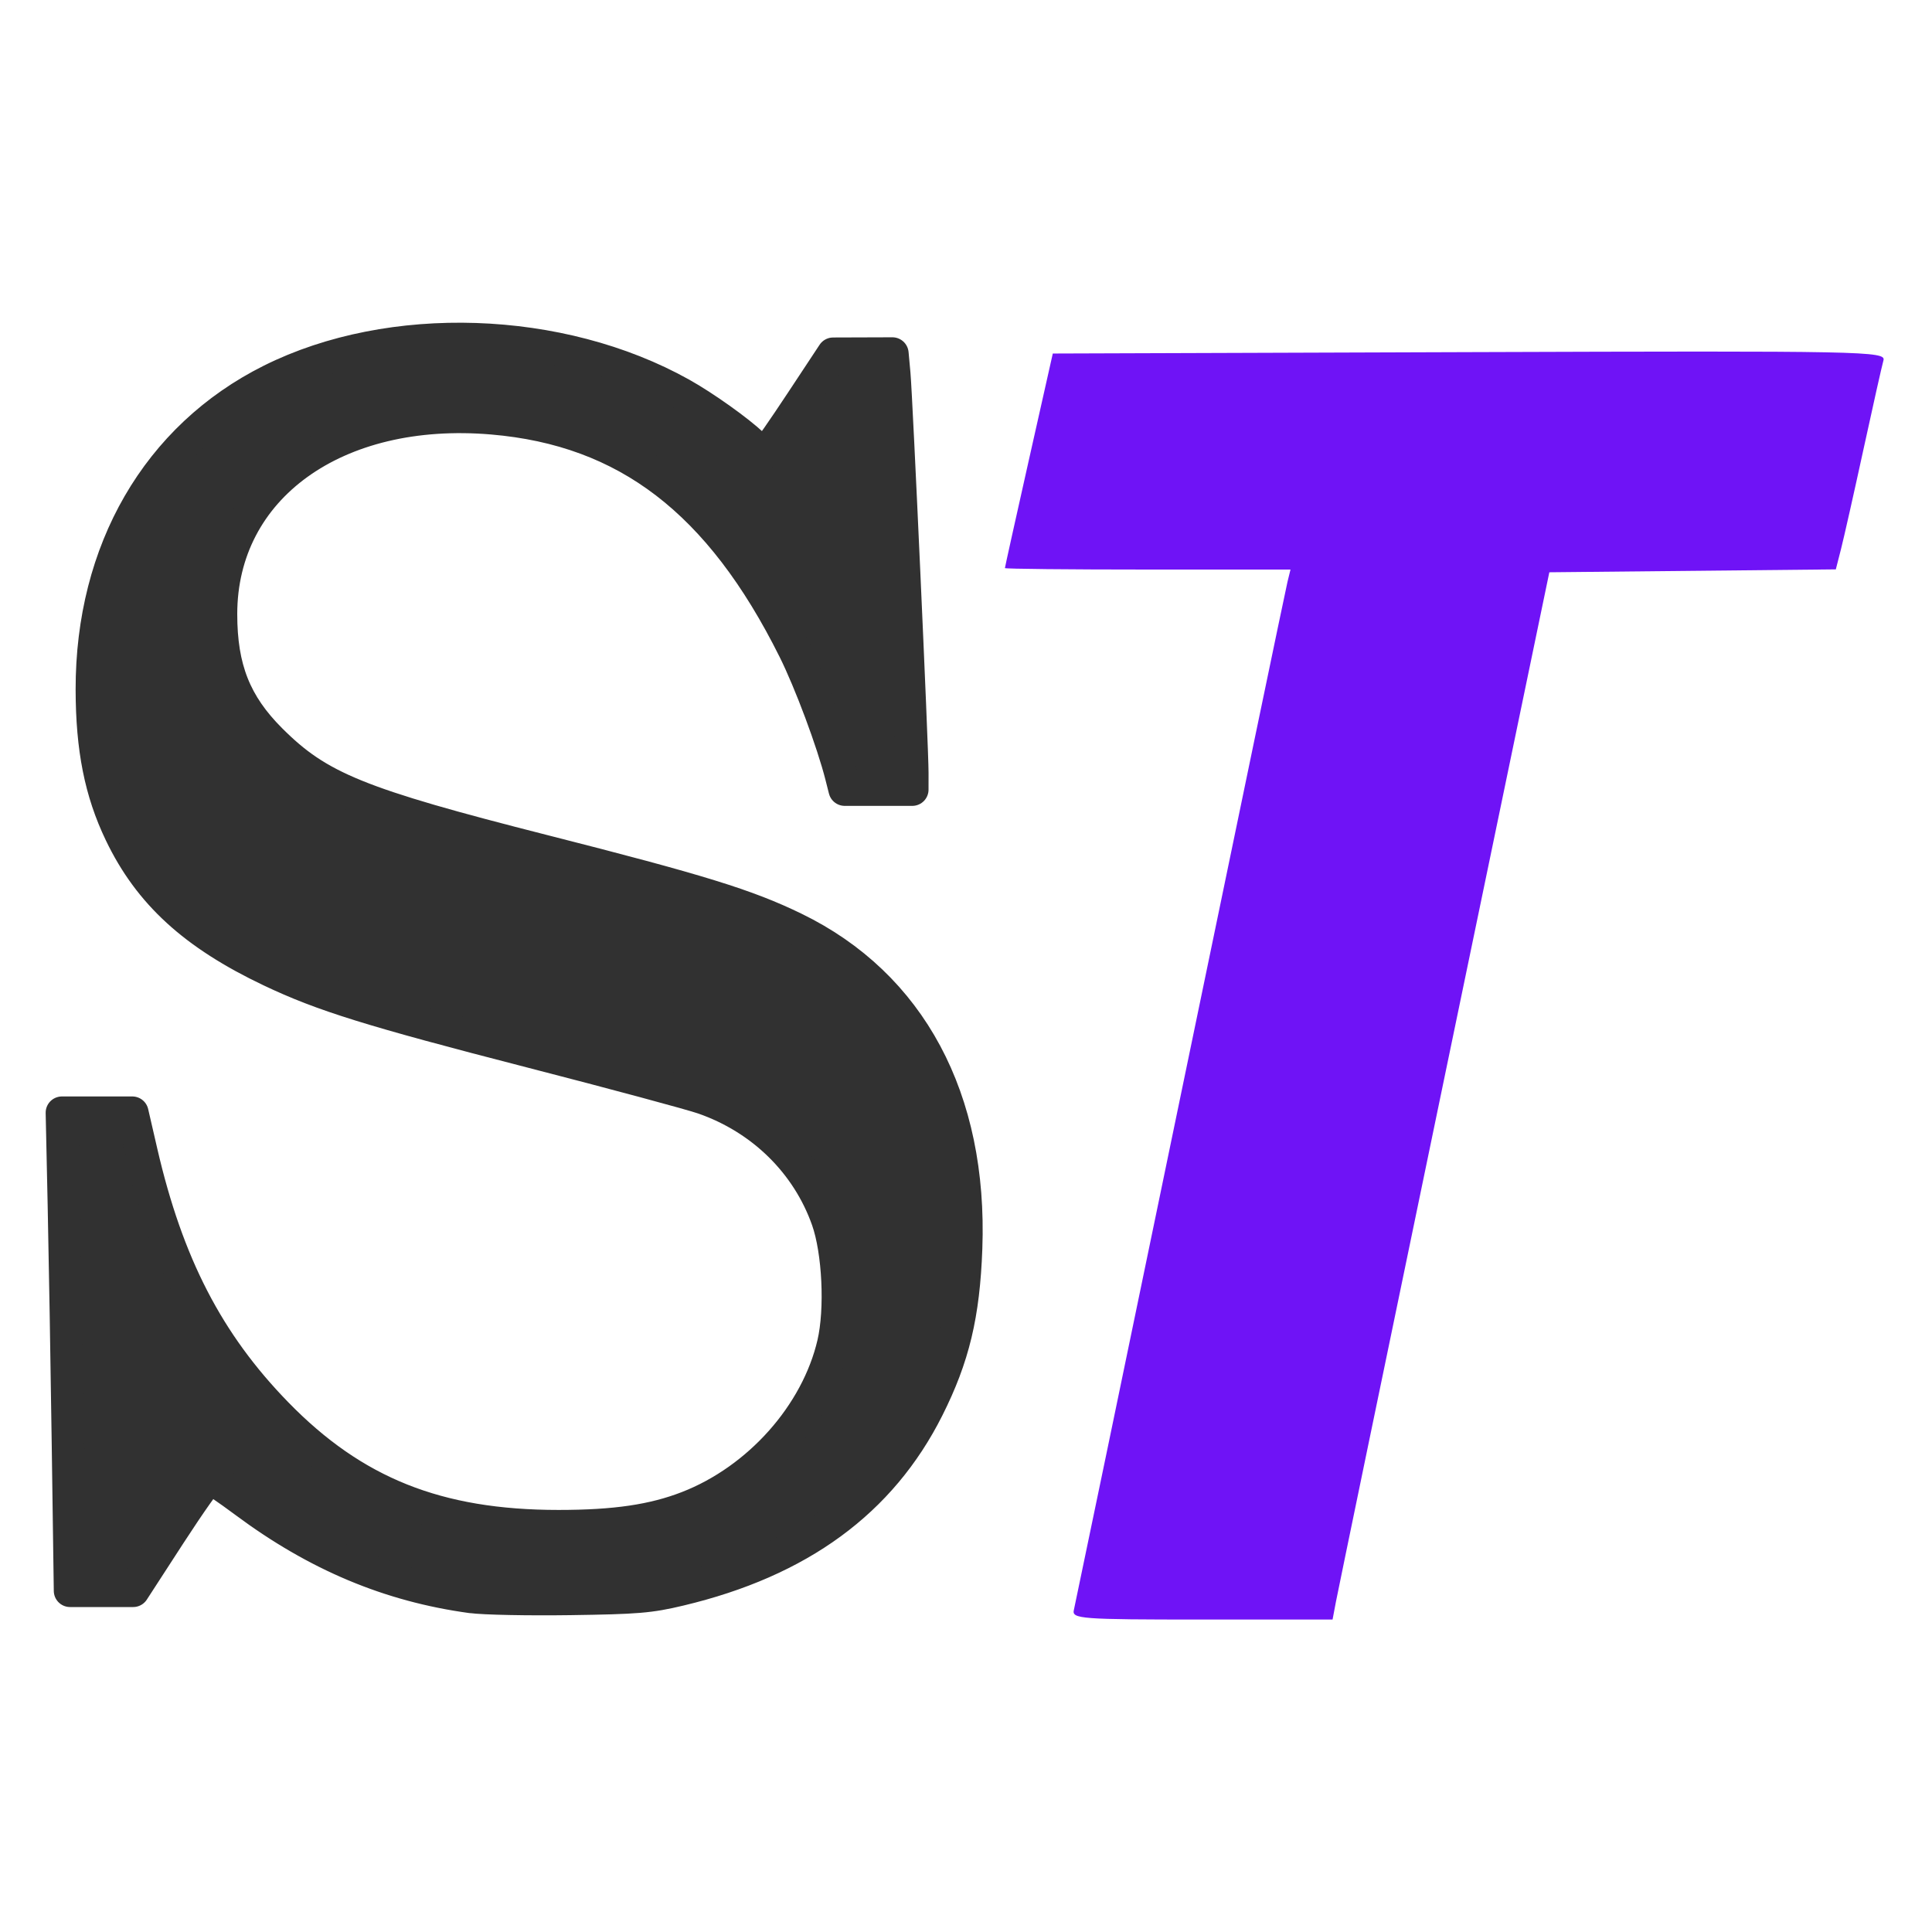
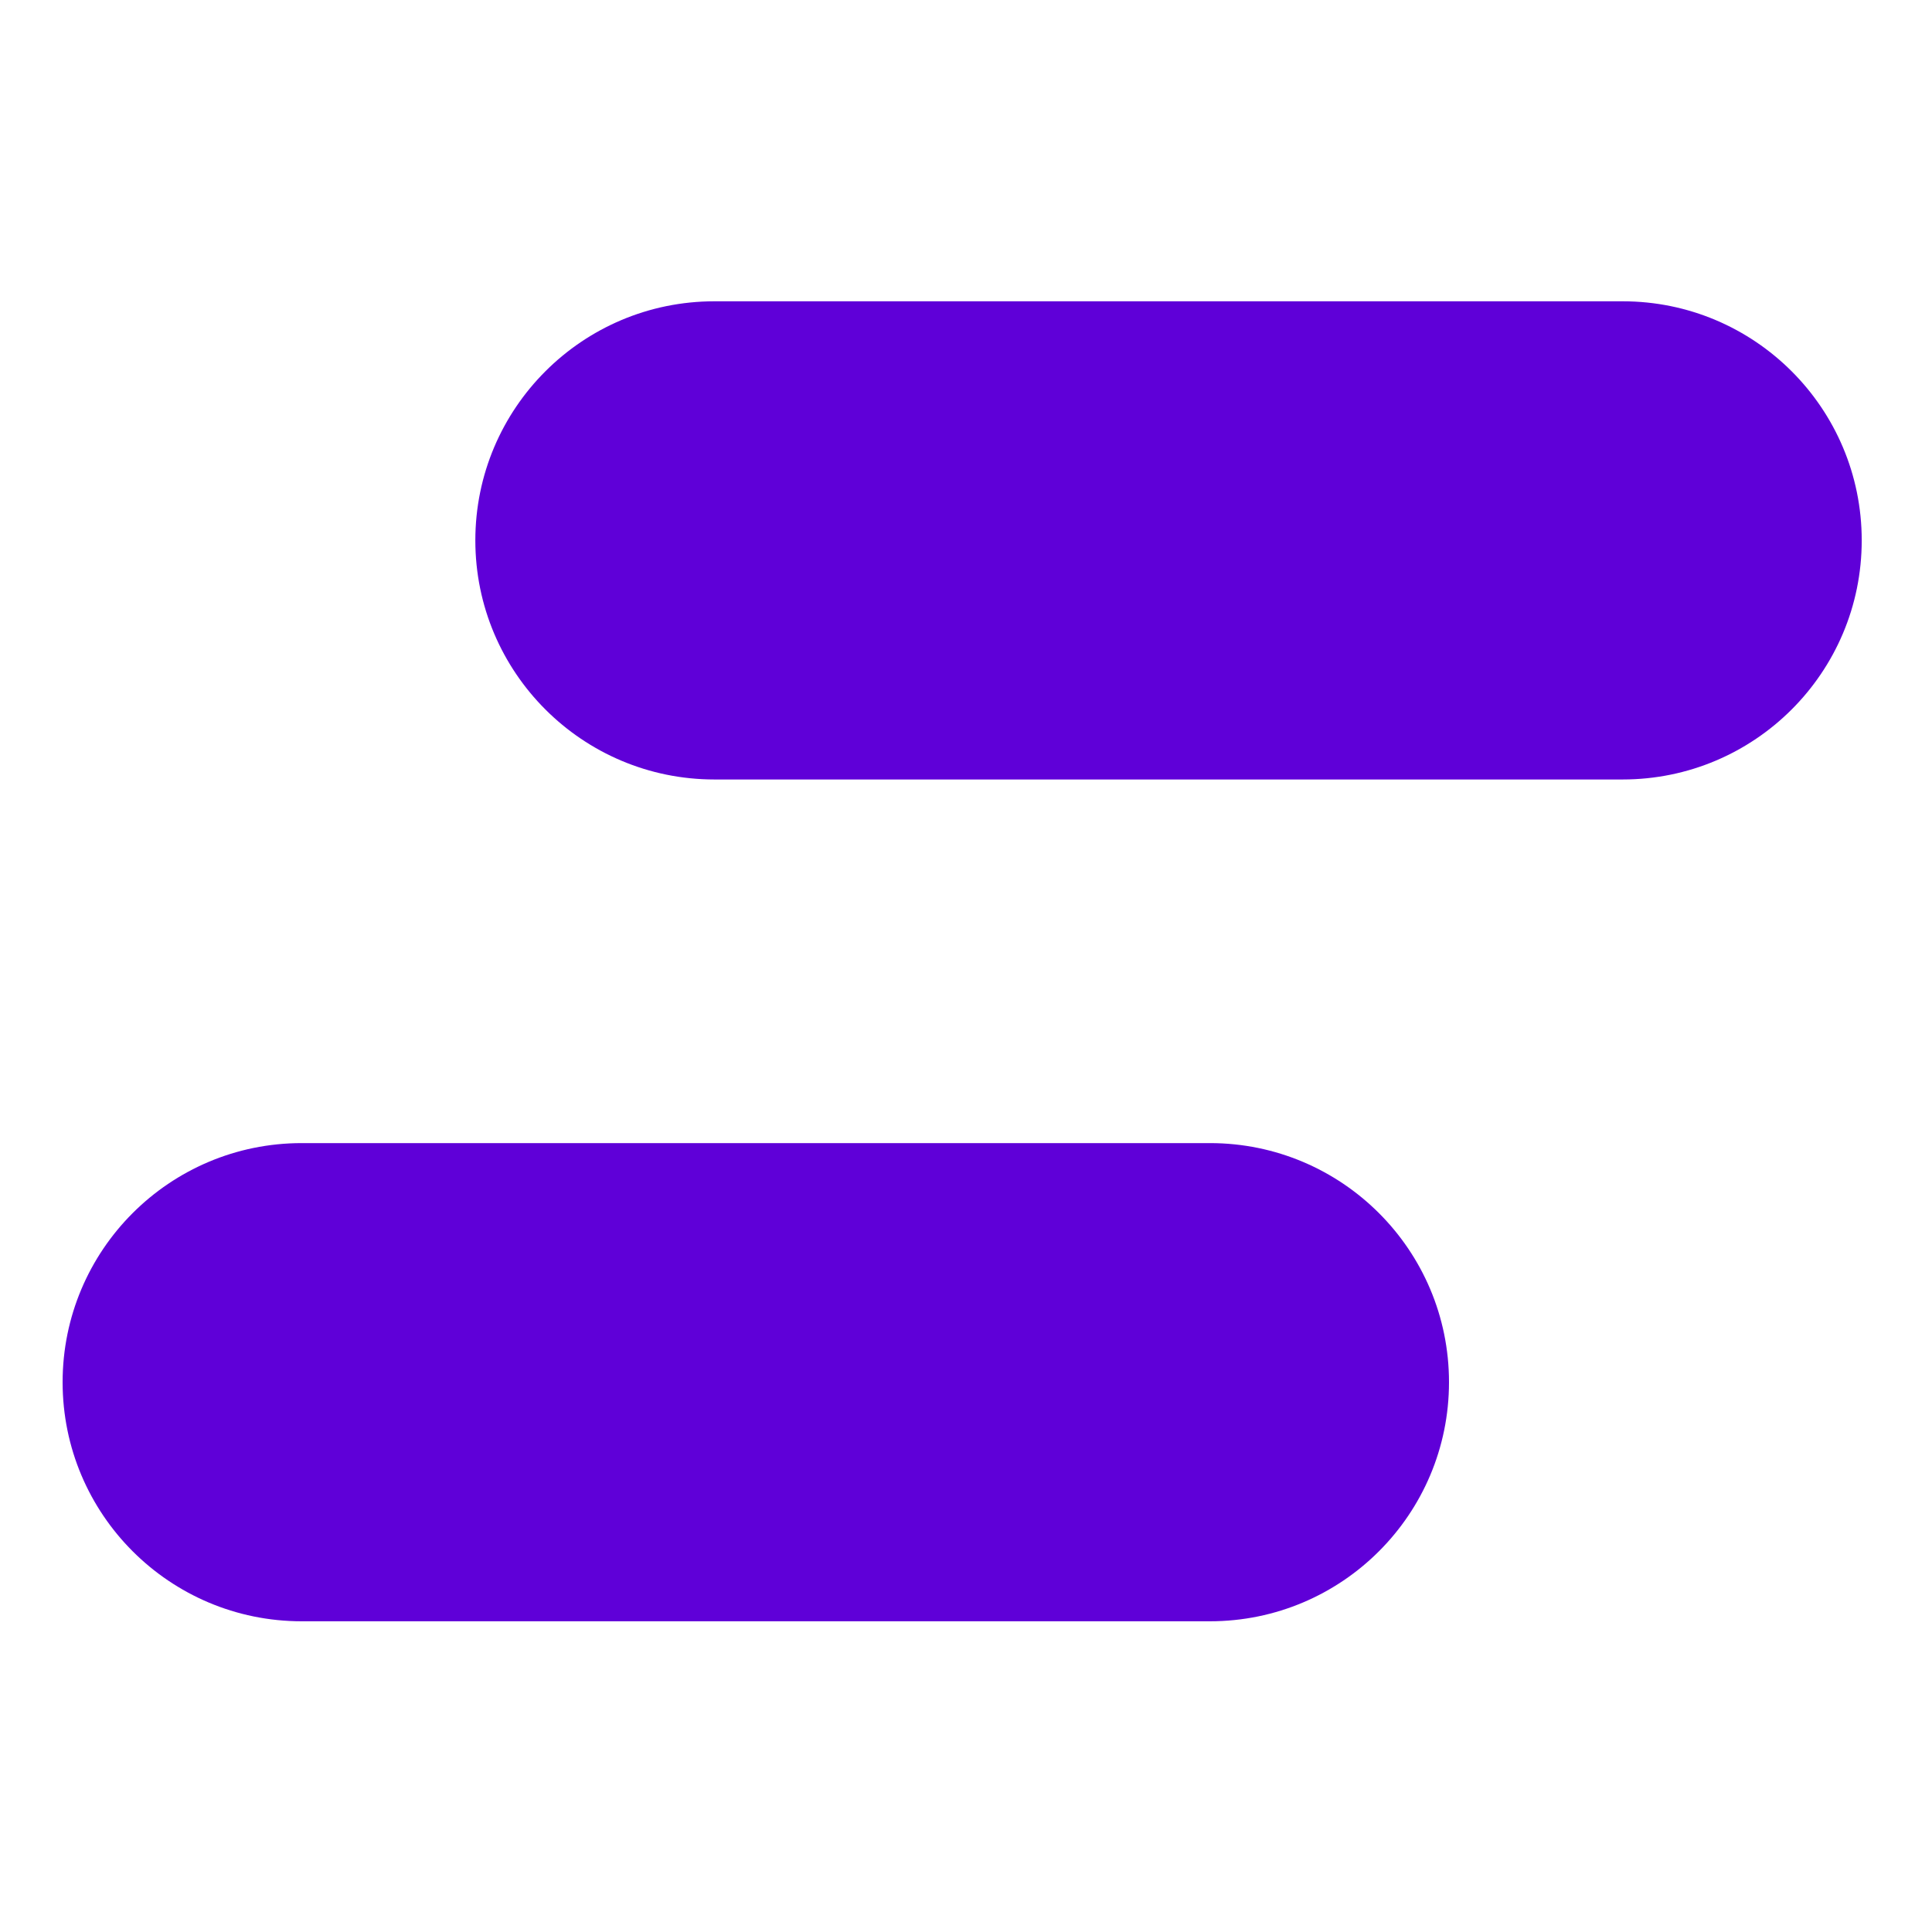
<svg xmlns="http://www.w3.org/2000/svg" width="120.0px" height="120.0px" viewBox="0 0 120.0 120.0" version="1.1" id="SVGRoot">
-   <defs id="defs56875" />
+   <defs id="defs4103" />
  <g id="layer1">
-     <path style="fill:#6f13f6;fill-opacity:1;stroke-width:2.767;stroke-linecap:round;stroke-linejoin:round;stroke-miterlimit:4;stroke-dasharray:none" d="m 66.7,100 c 0.077,-0.327 3.053,-14.657 6.611,-31.845 3.558,-17.188 6.554,-31.595 6.657,-32.015 l 0.187,-0.764 h -8.869 c -4.878,0 -8.869,-0.041 -8.869,-0.091 0,-0.05 0.669,-3.069 1.487,-6.709 l 1.487,-6.618 25.881,-0.087 c 24.545,-0.082 25.873,-0.056 25.713,0.51 -0.093,0.328 -0.651,2.813 -1.24,5.522 -0.589,2.709 -1.217,5.496 -1.395,6.194 l -0.324,1.268 -8.897,0.09 -8.897,0.09 -6.523,31.42 c -3.588,17.281 -6.617,31.917 -6.732,32.524 l -0.209,1.104 h -8.105 c -7.547,0 -8.095,-0.041 -7.964,-0.594 z" id="path1201" />
-     <path style="fill:#313131;fill-opacity:1;stroke:#313131;stroke-width:2.018;stroke-linecap:round;stroke-linejoin:round;stroke-miterlimit:4;stroke-dasharray:none;stroke-opacity:1" d="m 29.276,99.19 c -5.081,-0.694 -9.601,-2.592 -14.045,-5.898 -1.103,-0.821 -2.097,-1.495 -2.207,-1.497 -0.11,-0.004 -1.225,1.574 -2.477,3.503 L 8.272,98.807 H 6.311 4.35 L 4.222,89.728 C 4.152,84.734 4.038,78.053 3.97,74.881 L 3.845,69.112 h 2.187 2.187 l 0.567,2.458 c 1.61,6.973 4.132,11.851 8.389,16.223 4.792,4.922 9.995,7.001 17.517,7.001 3.521,0 5.884,-0.347 8.026,-1.179 4.407,-1.711 8.02,-5.771 9.041,-10.157 0.496,-2.131 0.322,-5.749 -0.369,-7.701 -1.249,-3.526 -4.066,-6.287 -7.702,-7.551 C 42.935,67.944 38.12,66.647 32.988,65.325 23.036,62.761 20.042,61.83 16.811,60.294 12.048,58.031 9.274,55.492 7.483,51.757 6.246,49.178 5.712,46.493 5.706,42.829 5.694,34.199 9.783,27.139 16.837,23.615 c 7.427,-3.711 17.957,-3.36 25.485,0.85 1.414,0.791 3.52,2.29 4.443,3.162 0.349,0.33 0.717,0.549 0.817,0.487 0.1,-0.062 1.079,-1.47 2.174,-3.128 l 1.992,-3.015 1.84,-0.006 1.84,-0.006 0.115,1.254 c 0.138,1.506 1.124,23.278 1.122,24.779 l -0.001,1.053 H 54.565 52.466 L 52.25,48.192 C 51.717,46.087 50.325,42.357 49.323,40.347 44.734,31.142 38.933,26.693 30.593,25.982 20.849,25.152 13.727,30.287 13.727,38.143 c 0,3.382 0.877,5.599 3.091,7.809 2.978,2.973 5.433,3.972 16.978,6.907 9.659,2.456 12.586,3.36 15.552,4.803 7.201,3.503 10.998,10.583 10.658,19.874 -0.151,4.122 -0.781,6.753 -2.378,9.932 -2.914,5.801 -7.974,9.503 -15.41,11.274 -1.872,0.446 -2.632,0.509 -6.822,0.569 -2.593,0.037 -5.347,-0.018 -6.119,-0.124 z" id="path1203" />
+     <rect style="fill:#5f00d8;fill-opacity:1;stroke:none;stroke-width:5.084;stroke-linecap:round;stroke-linejoin:round;stroke-miterlimit:4;stroke-dasharray:none;stroke-opacity:1" id="rect2877" width="86.111" height="29.701" x="3.889" y="71" ry="14.851" />
+     <rect style="fill:#5f00d8;fill-opacity:1;stroke:none;stroke-width:5.084;stroke-linecap:round;stroke-linejoin:round;stroke-miterlimit:4;stroke-dasharray:none;stroke-opacity:1" id="rect3899" width="86.111" height="29.701" x="29.524" y="18.714" ry="14.851" />
  </g>
</svg>
